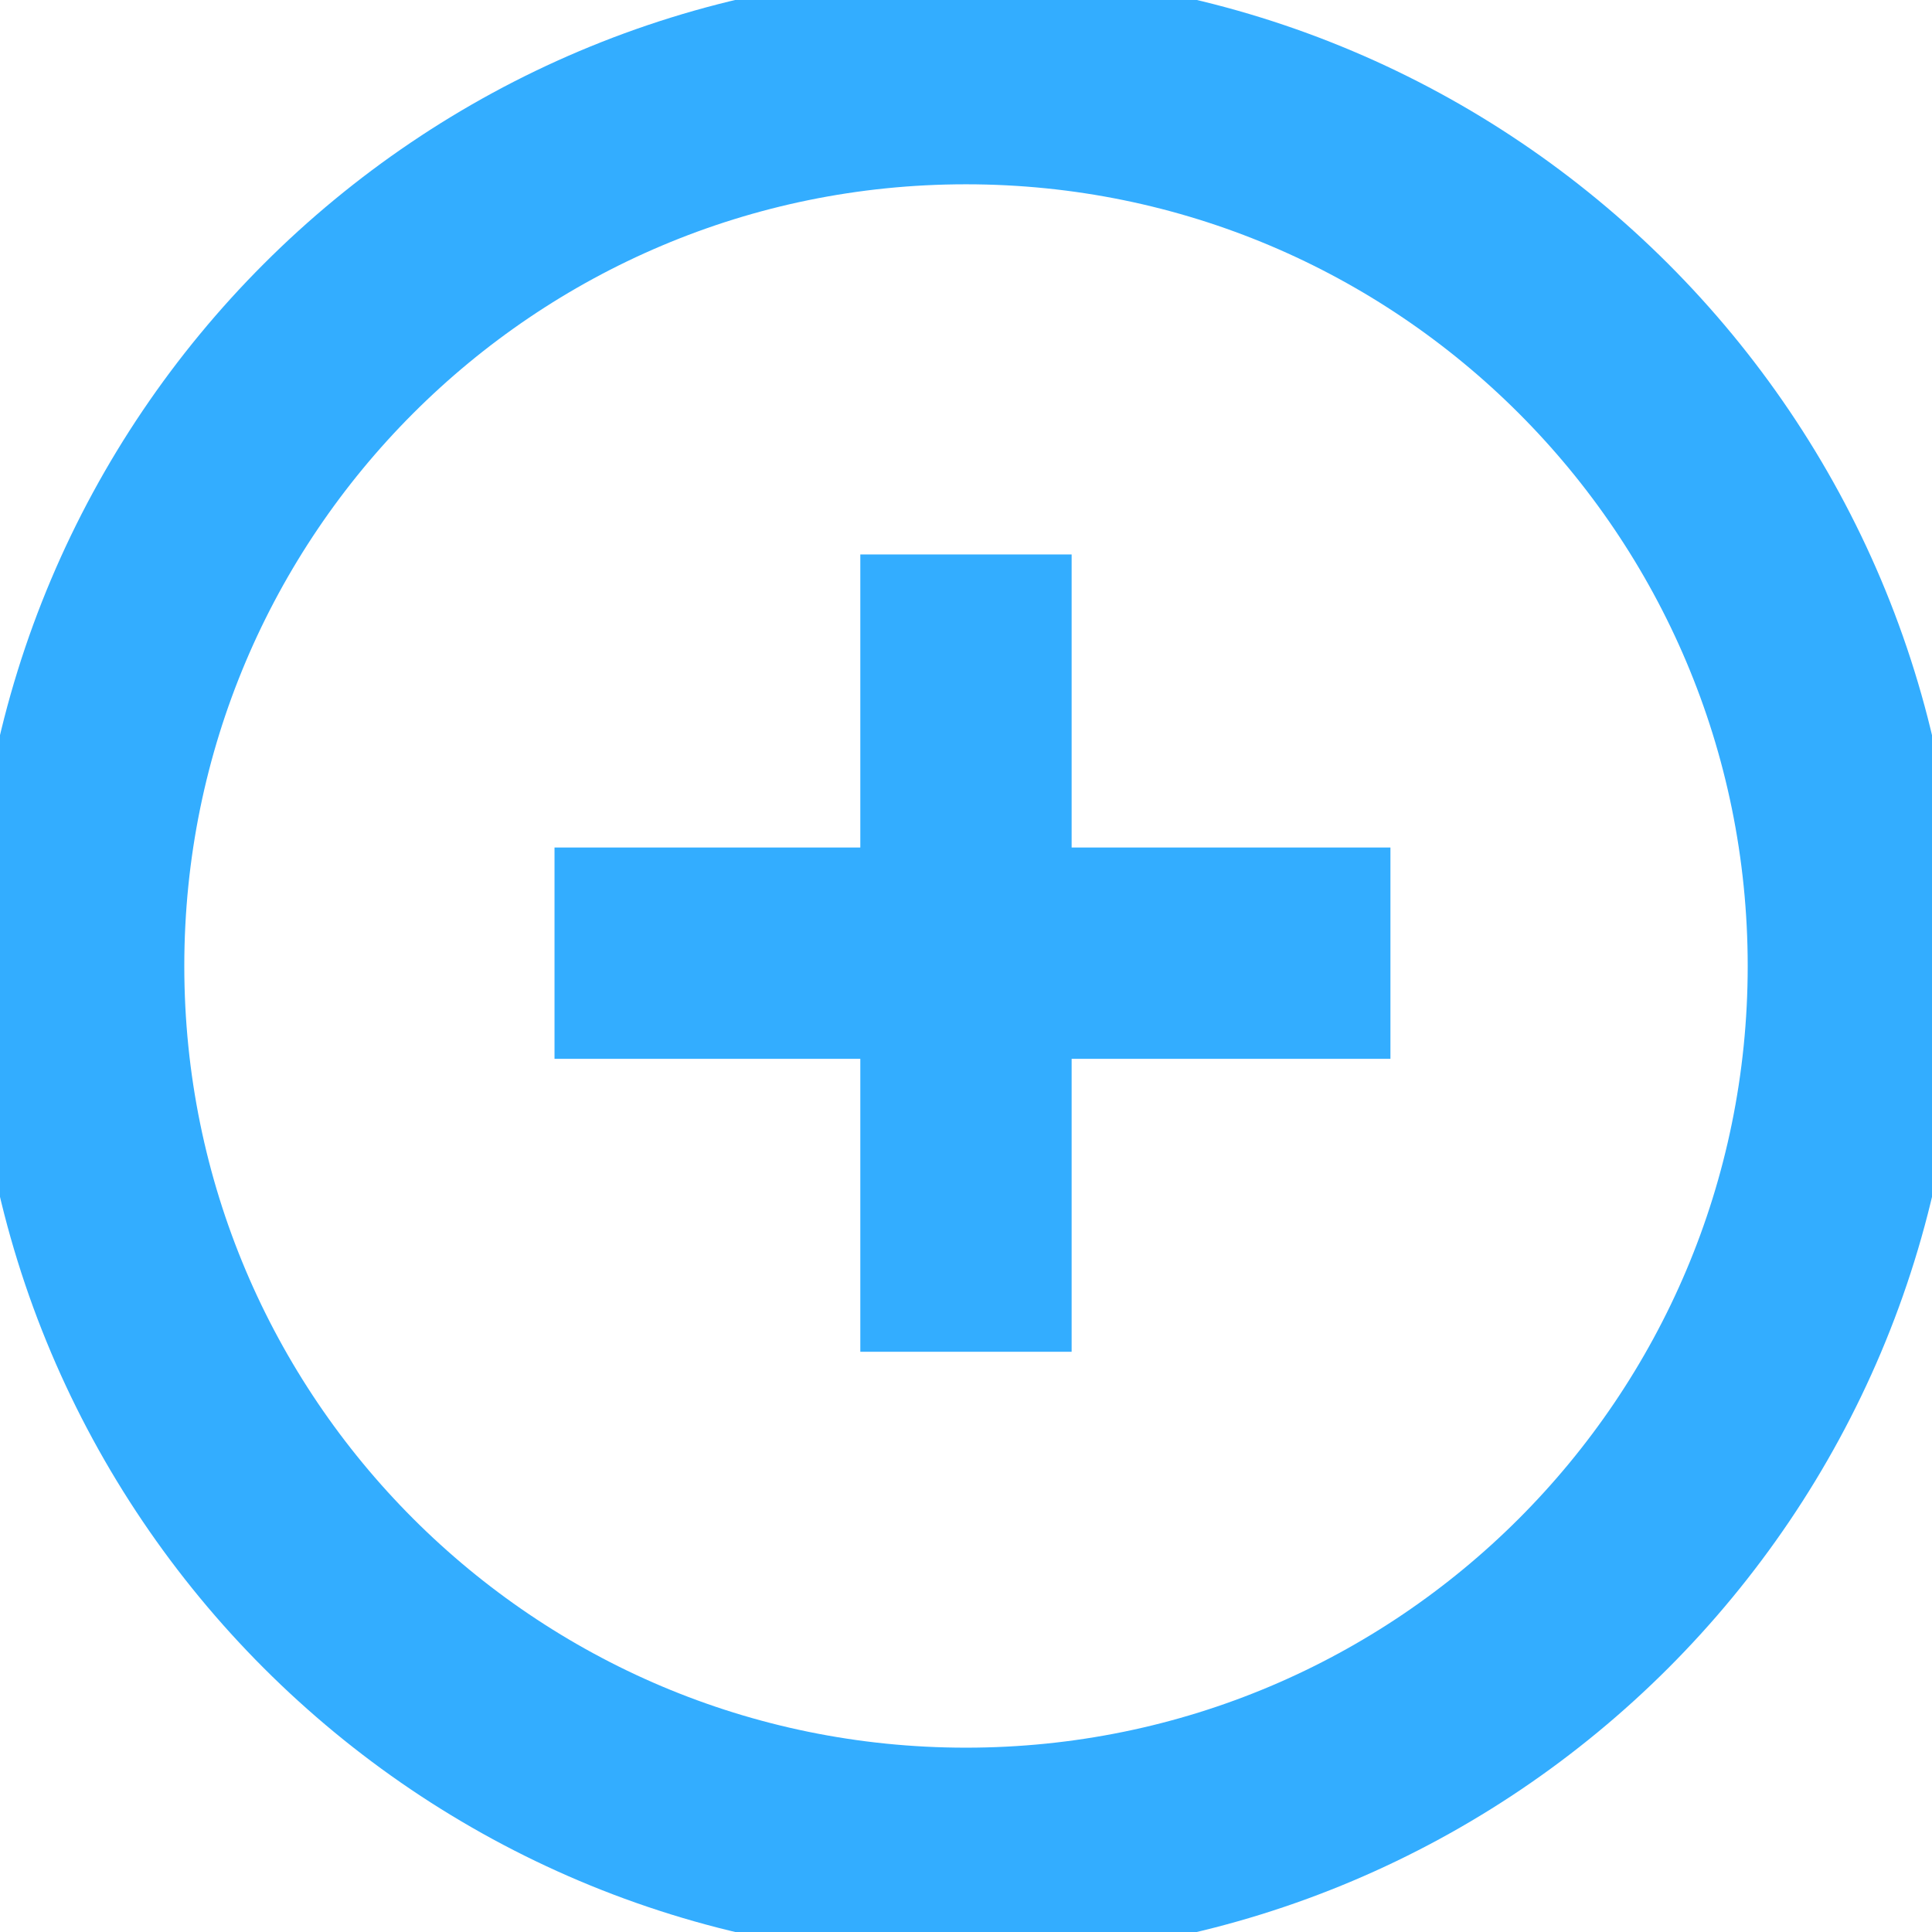
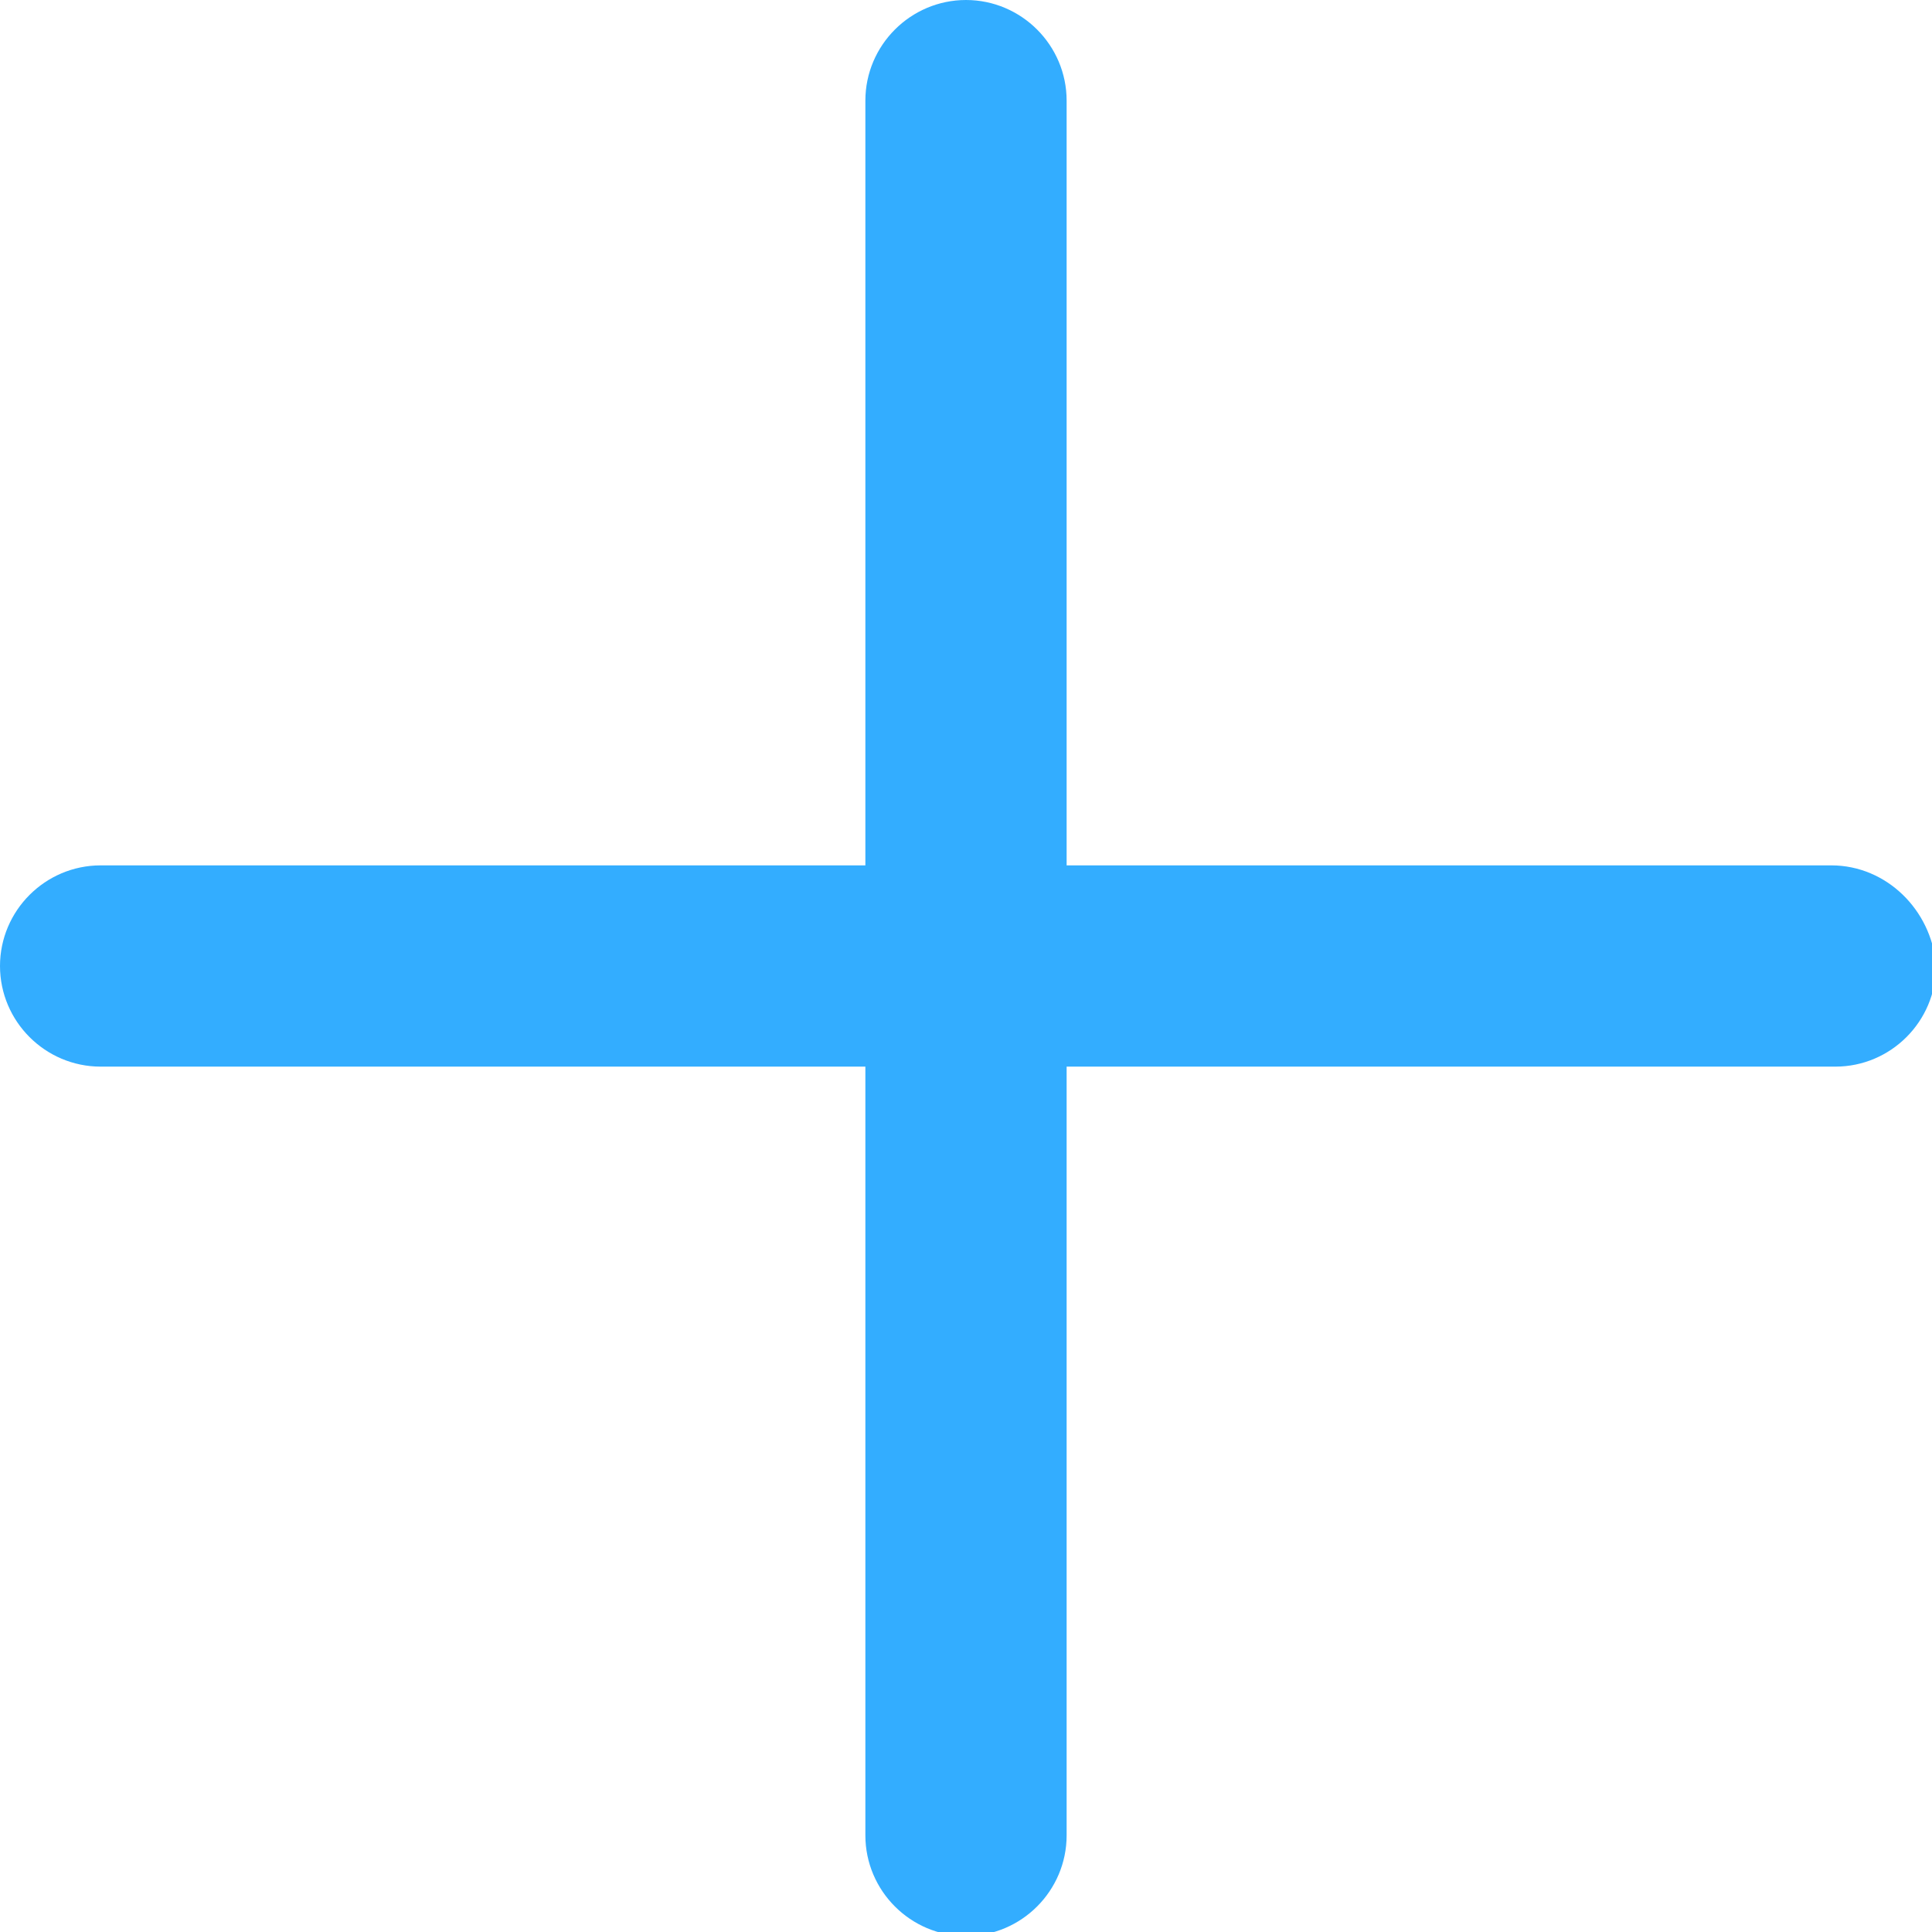
- <svg xmlns="http://www.w3.org/2000/svg" enable-background="new 0 0 64 64" version="1.1" viewBox="0 0 64 64" xml:space="preserve">
-   <g>
-     <path d="M61.395,32.001   c0,16.233-13.158,29.393-29.396,29.393c-16.233,0-29.394-13.16-29.394-29.393c0-16.235,13.161-29.396,29.394-29.396   C48.236,2.605,61.395,15.766,61.395,32.001z" fill="none" stroke="#33adff" stroke-miterlimit="10" stroke-width="7" />
-     <line fill="none" stroke="#33adff" stroke-miterlimit="20" stroke-width="7" x1="31.999" x2="31.999" y1="18.367" y2="44.779" />
-     <line fill="none" stroke="#33adff" stroke-miterlimit="10" stroke-width="7" x1="18.369" x2="46.06" y1="31.575" y2="31.575" />
-   </g>
+ <svg xmlns="http://www.w3.org/2000/svg" style="enable-background:new 0 0 48 48;" version="1.1" viewBox="0 0 48 48" xml:space="preserve" stroke="#33adff" fill="#33adff">
+   <path d="M45.5,22H26V2.5c0-1.1-0.9-2-2-2s-2,0.9-2,2V22H2.5c-1.1,0-2,0.9-2,2c0,1.1,0.9,2,2,2H22v19.6c0,1.1,0.9,2,2,2s2-0.9,2-2V26  h19.6c1.1,0,2-0.9,2-2C47.5,22.9,46.6,22,45.5,22z" />
</svg>
